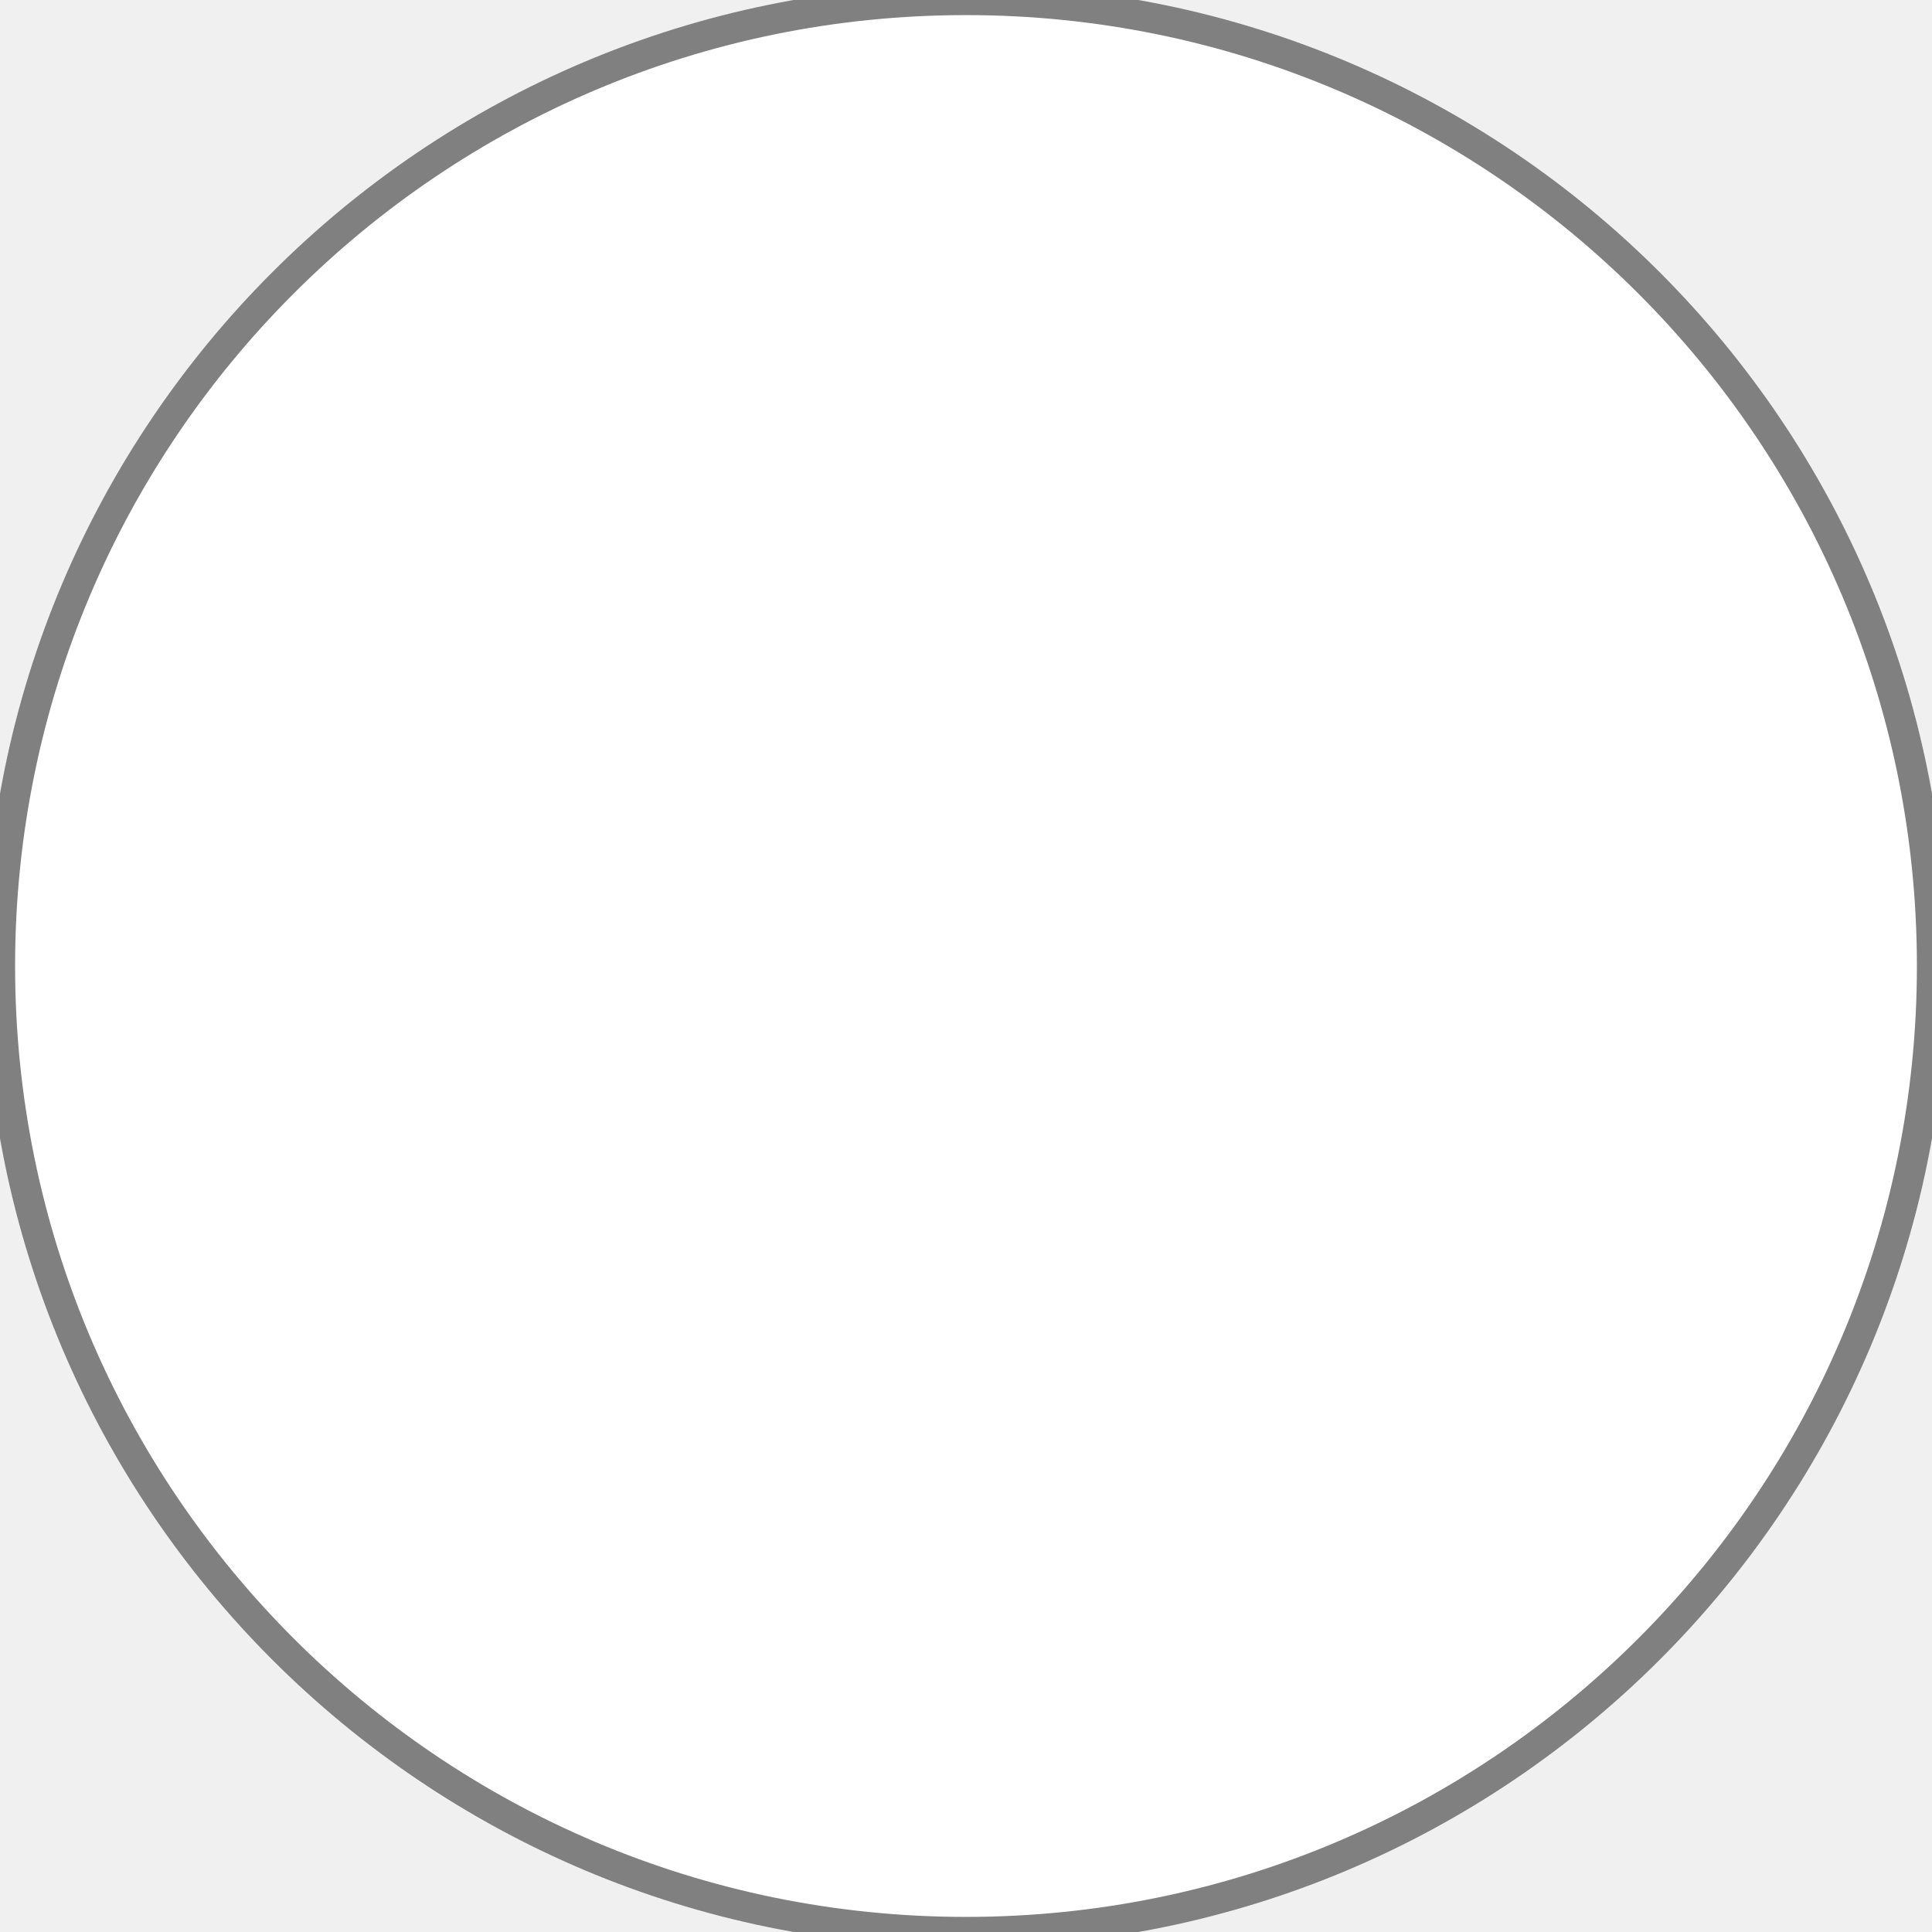
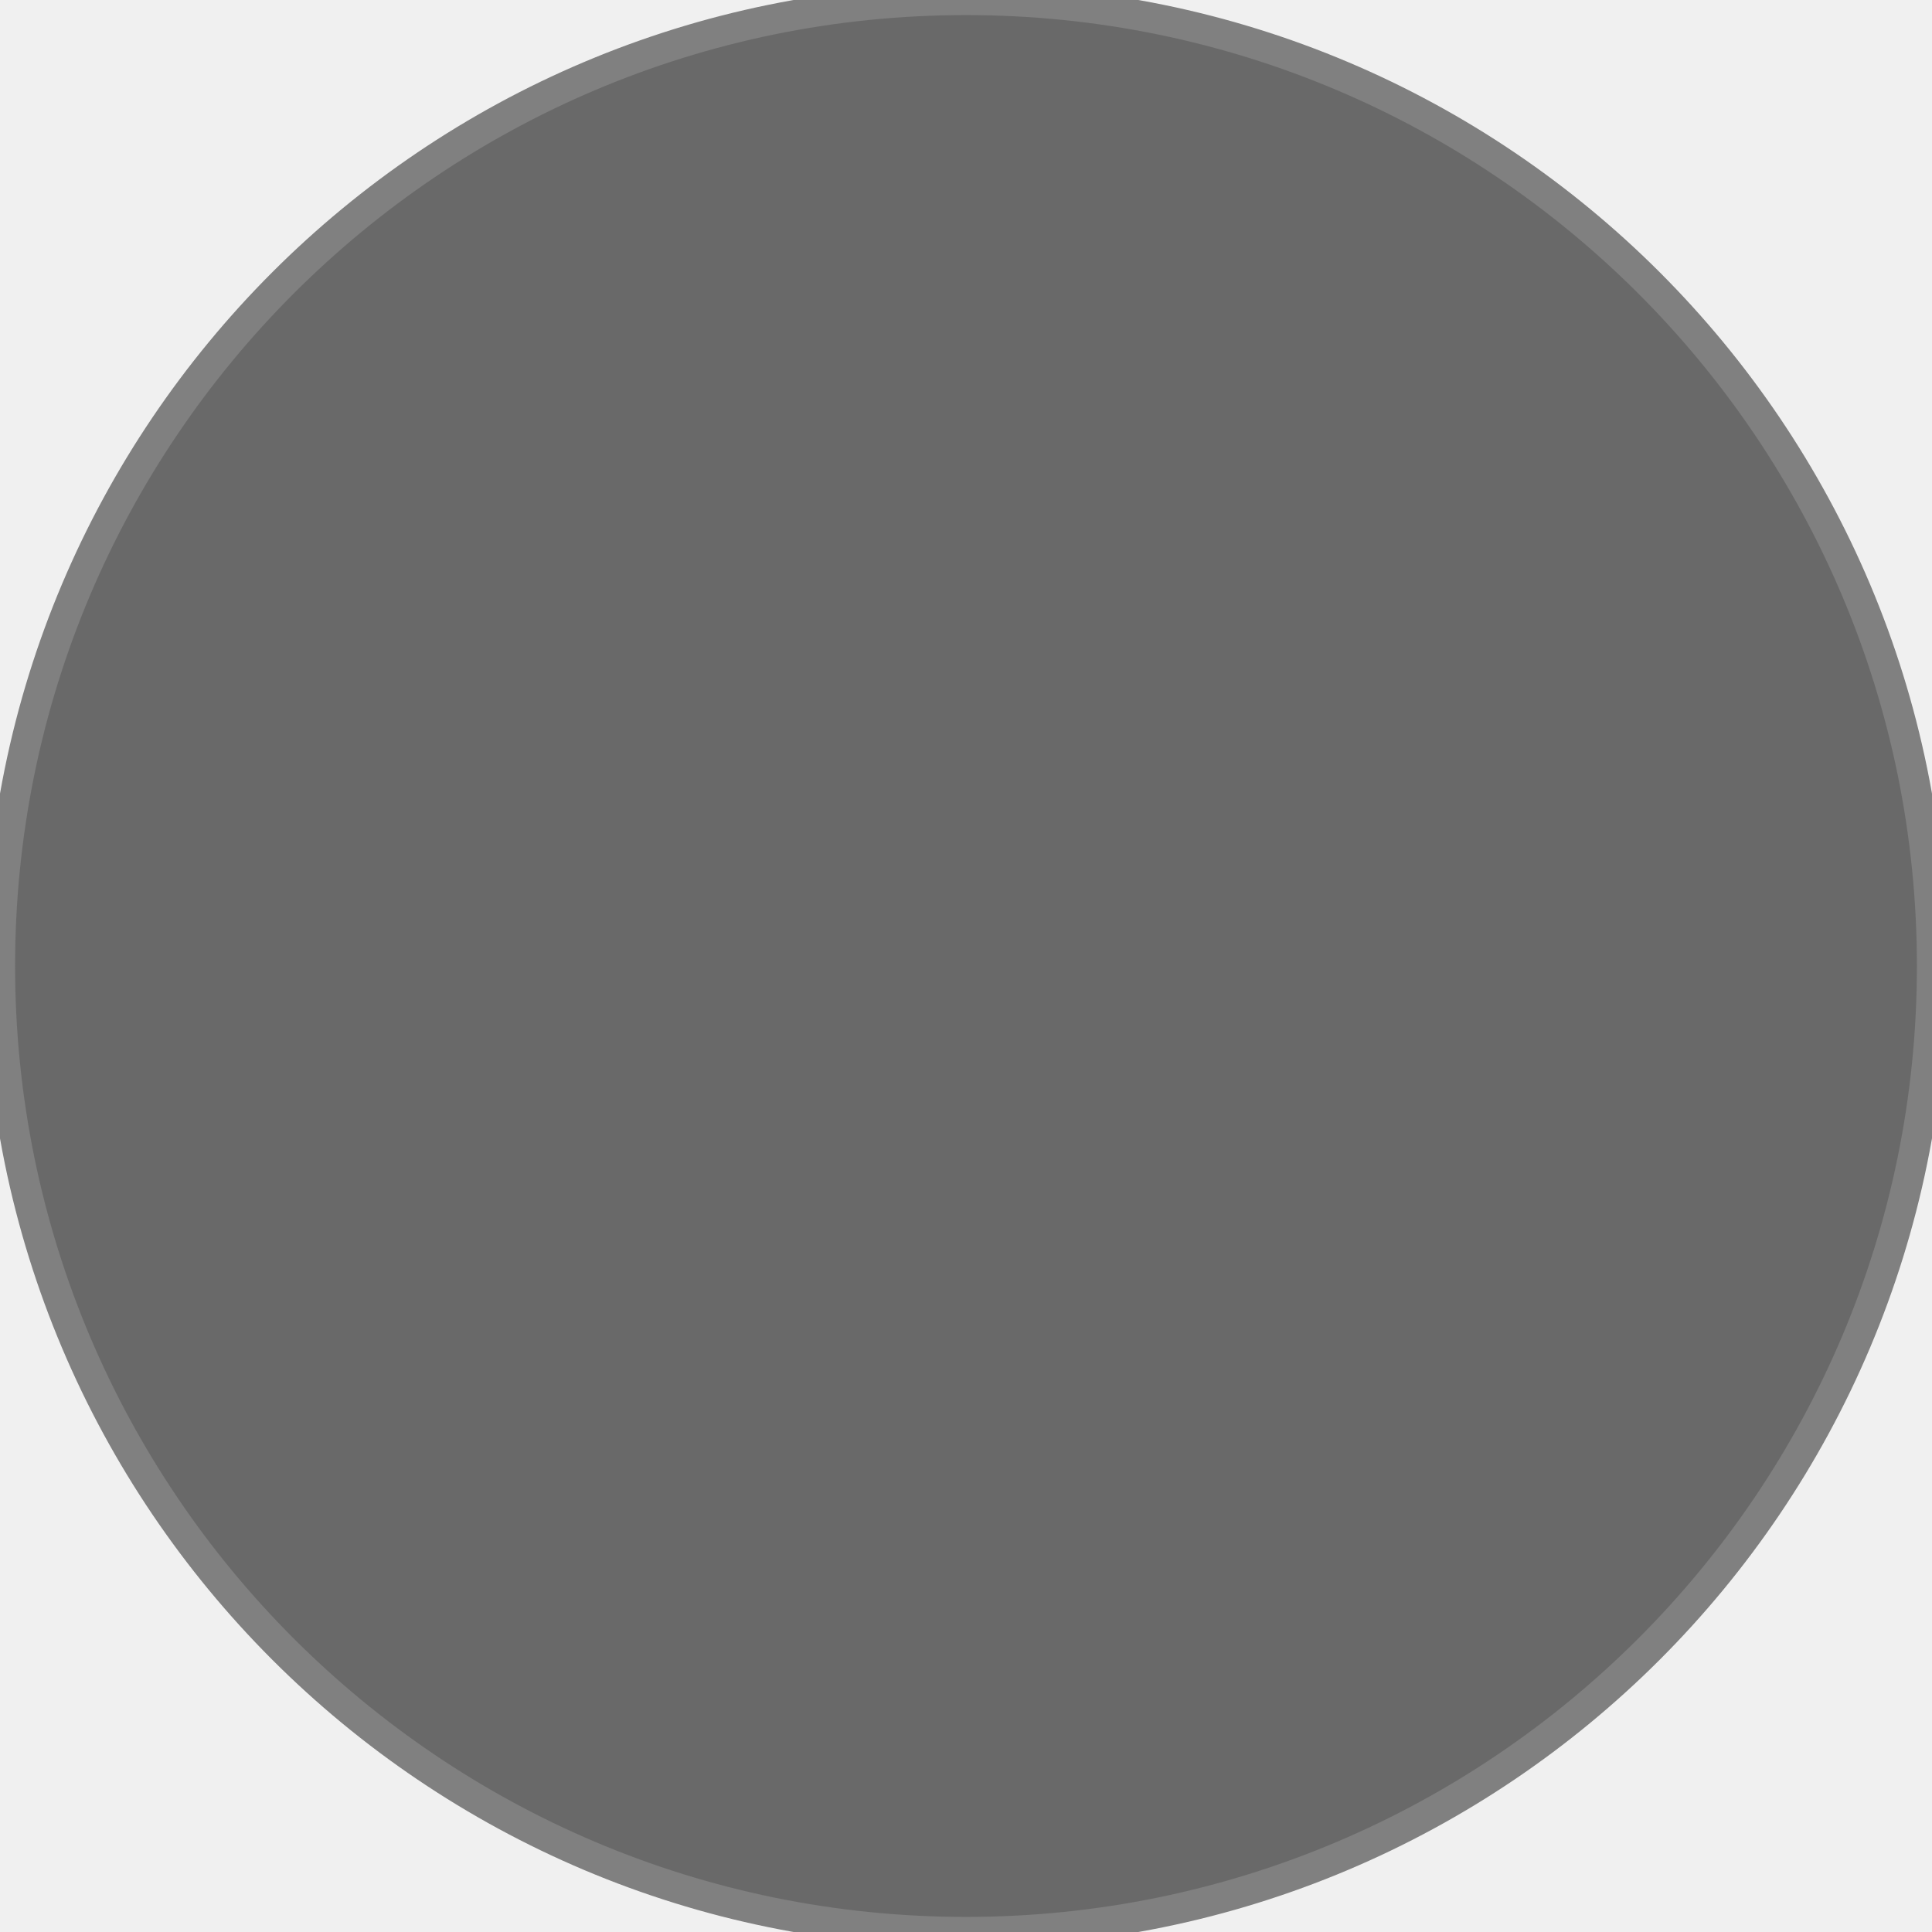
<svg xmlns="http://www.w3.org/2000/svg" width="256" height="256" viewBox="0 0 256 256" preserveAspectRatio="none">
-   <circle cx="128" cy="128" r="128" stroke="gray" stroke-width="4" fill="white" />
+   <circle cx="128" cy="128" r="128" stroke="gray" stroke-width="4" fill="dimgrey" />
</svg>
